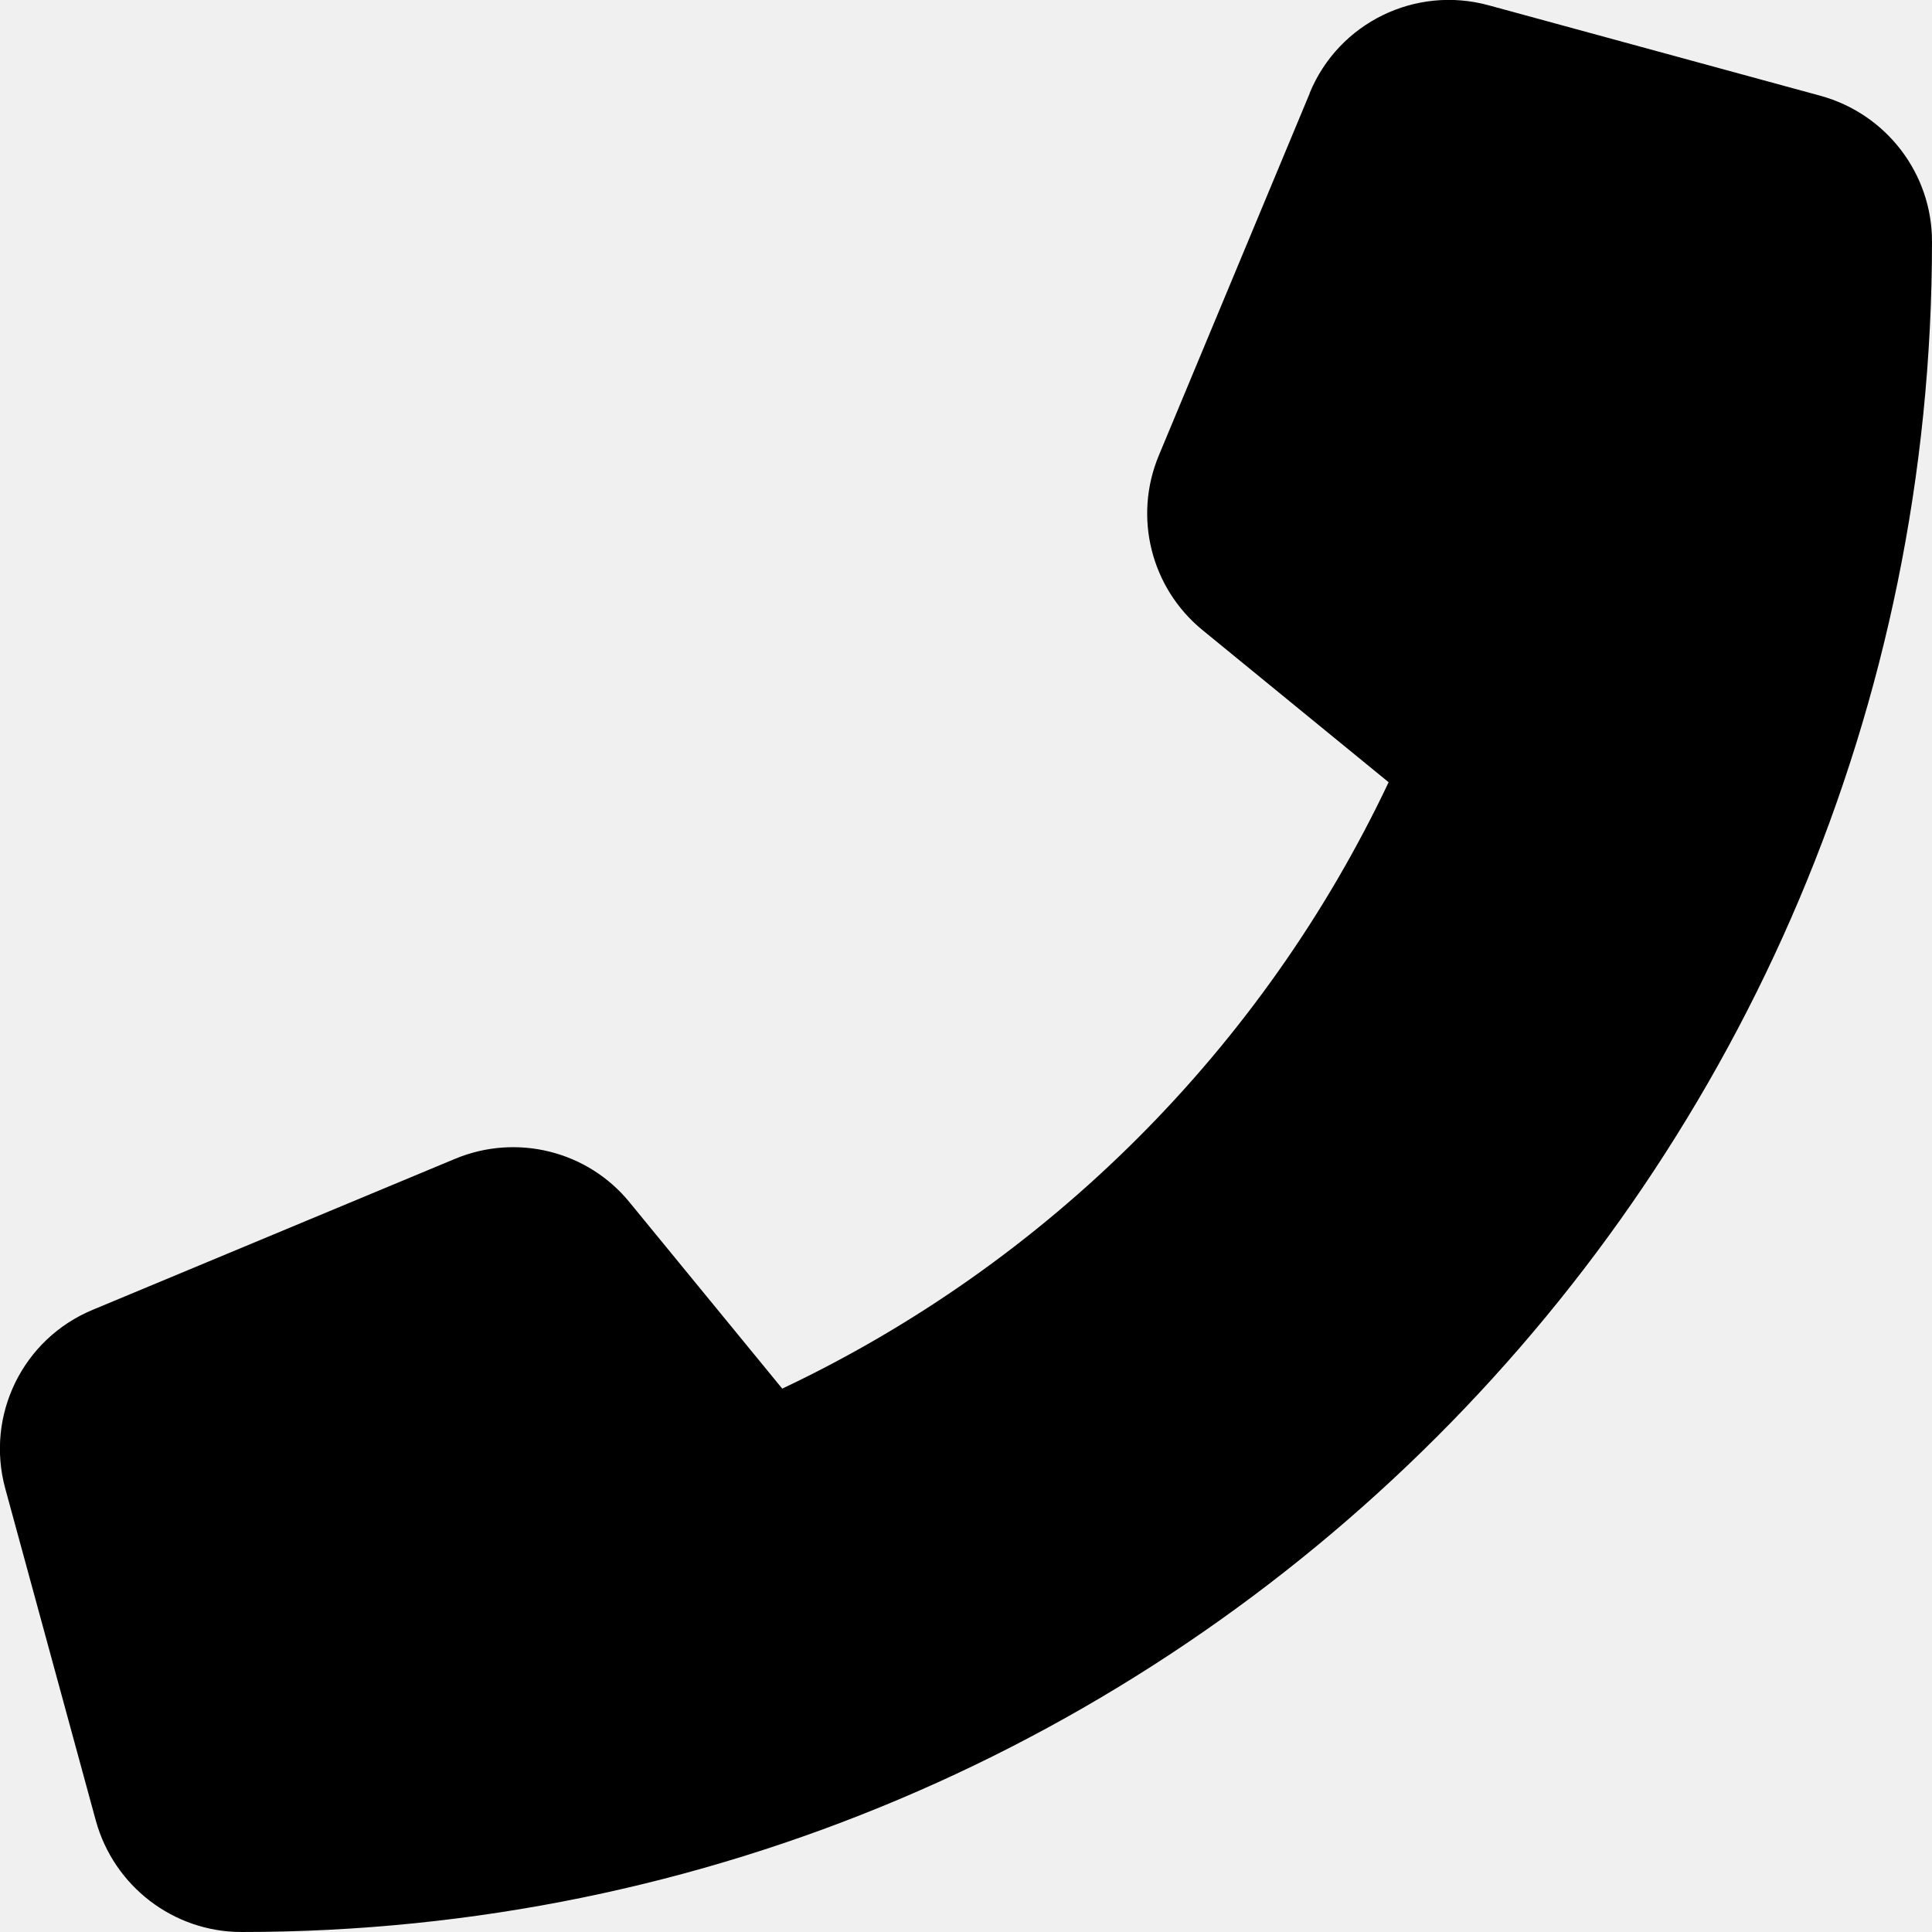
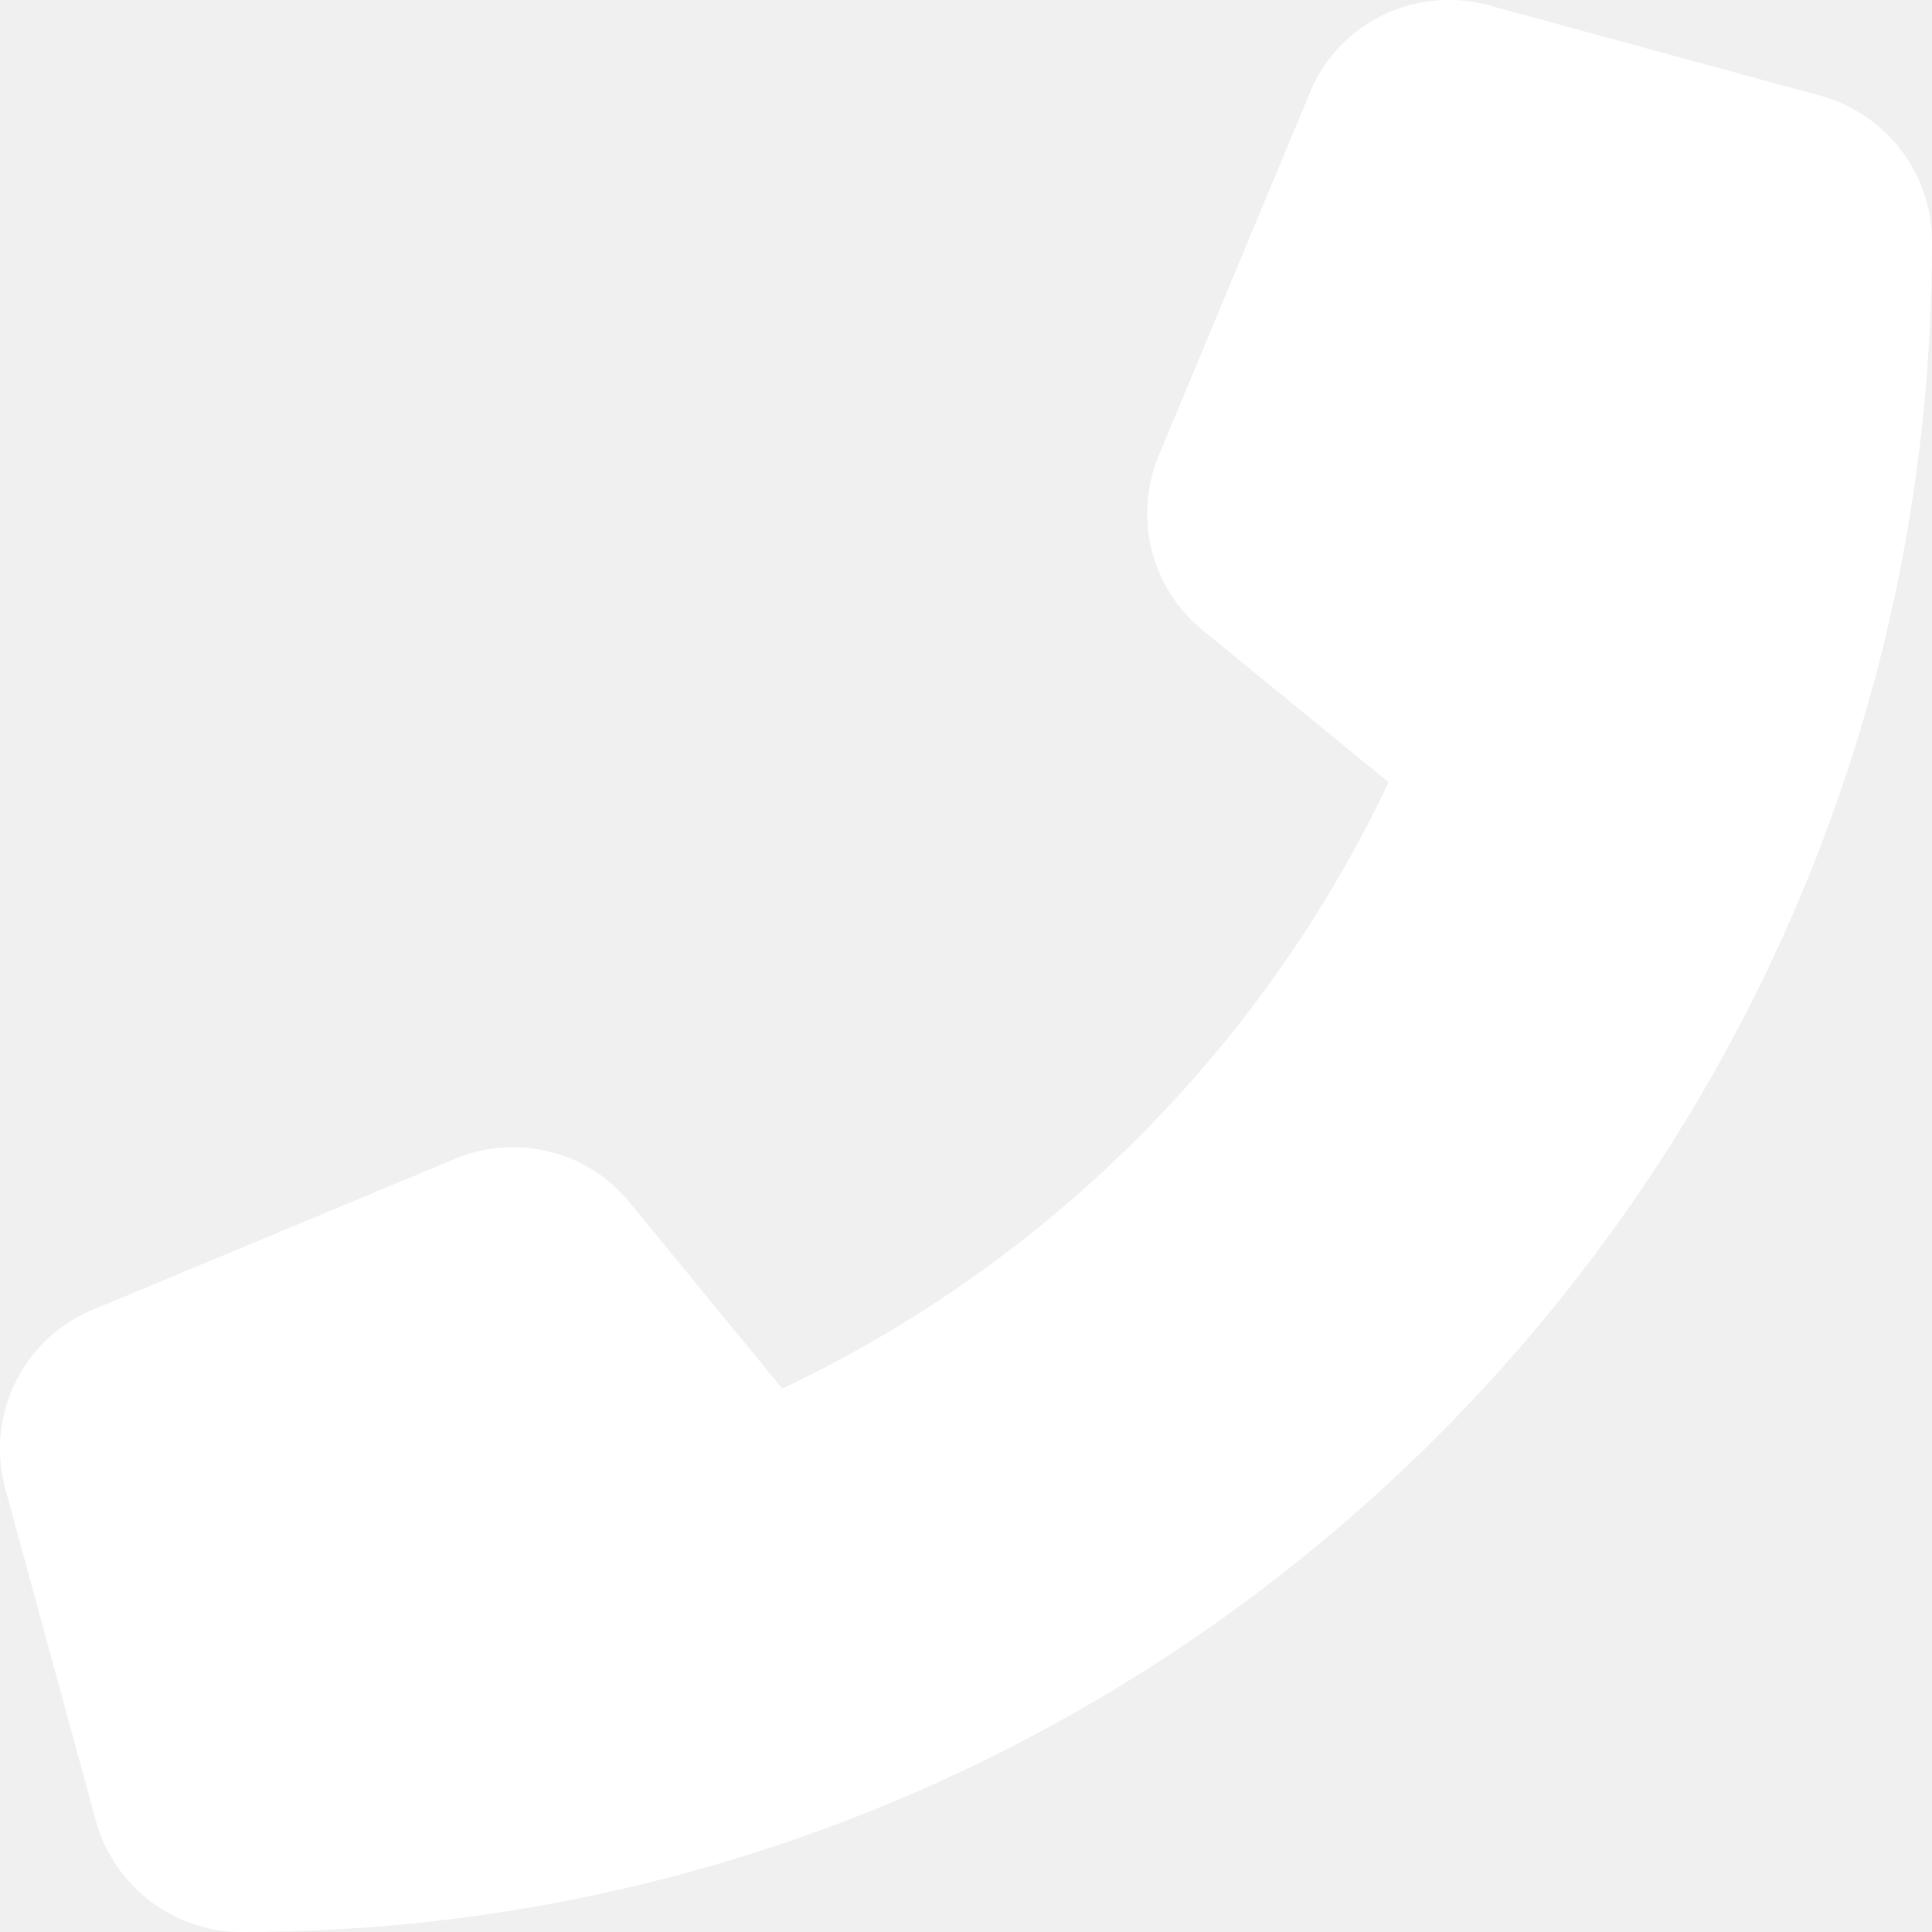
<svg xmlns="http://www.w3.org/2000/svg" viewBox="0 0 512 512">
-   <path d="M347.1 24.6c7.7-18.6 28-28.5 47.4-23.2l88 24C499.9 30.2 512 46 512 64c0 247.4-200.6 448-448 448c-18 0-33.8-12.1-38.6-29.5l-24-88c-5.3-19.4 4.6-39.7 23.2-47.4l96-40c16.3-6.8 35.2-2.1 46.3 11.6L207.3 368c70.4-33.3 127.4-90.3 160.7-160.7L318.7 167c-13.7-11.2-18.4-30-11.6-46.3l40-96z" />
+   <path fill="#fff" d="M347.1 24.6c7.7-18.6 28-28.5 47.4-23.2l88 24C499.9 30.2 512 46 512 64c0 247.4-200.6 448-448 448c-18 0-33.8-12.1-38.6-29.5l-24-88c-5.3-19.4 4.6-39.7 23.2-47.4l96-40c16.3-6.8 35.2-2.1 46.3 11.6L207.3 368c70.4-33.3 127.4-90.3 160.7-160.7L318.7 167c-13.7-11.2-18.4-30-11.6-46.3l40-96z" />
</svg>
